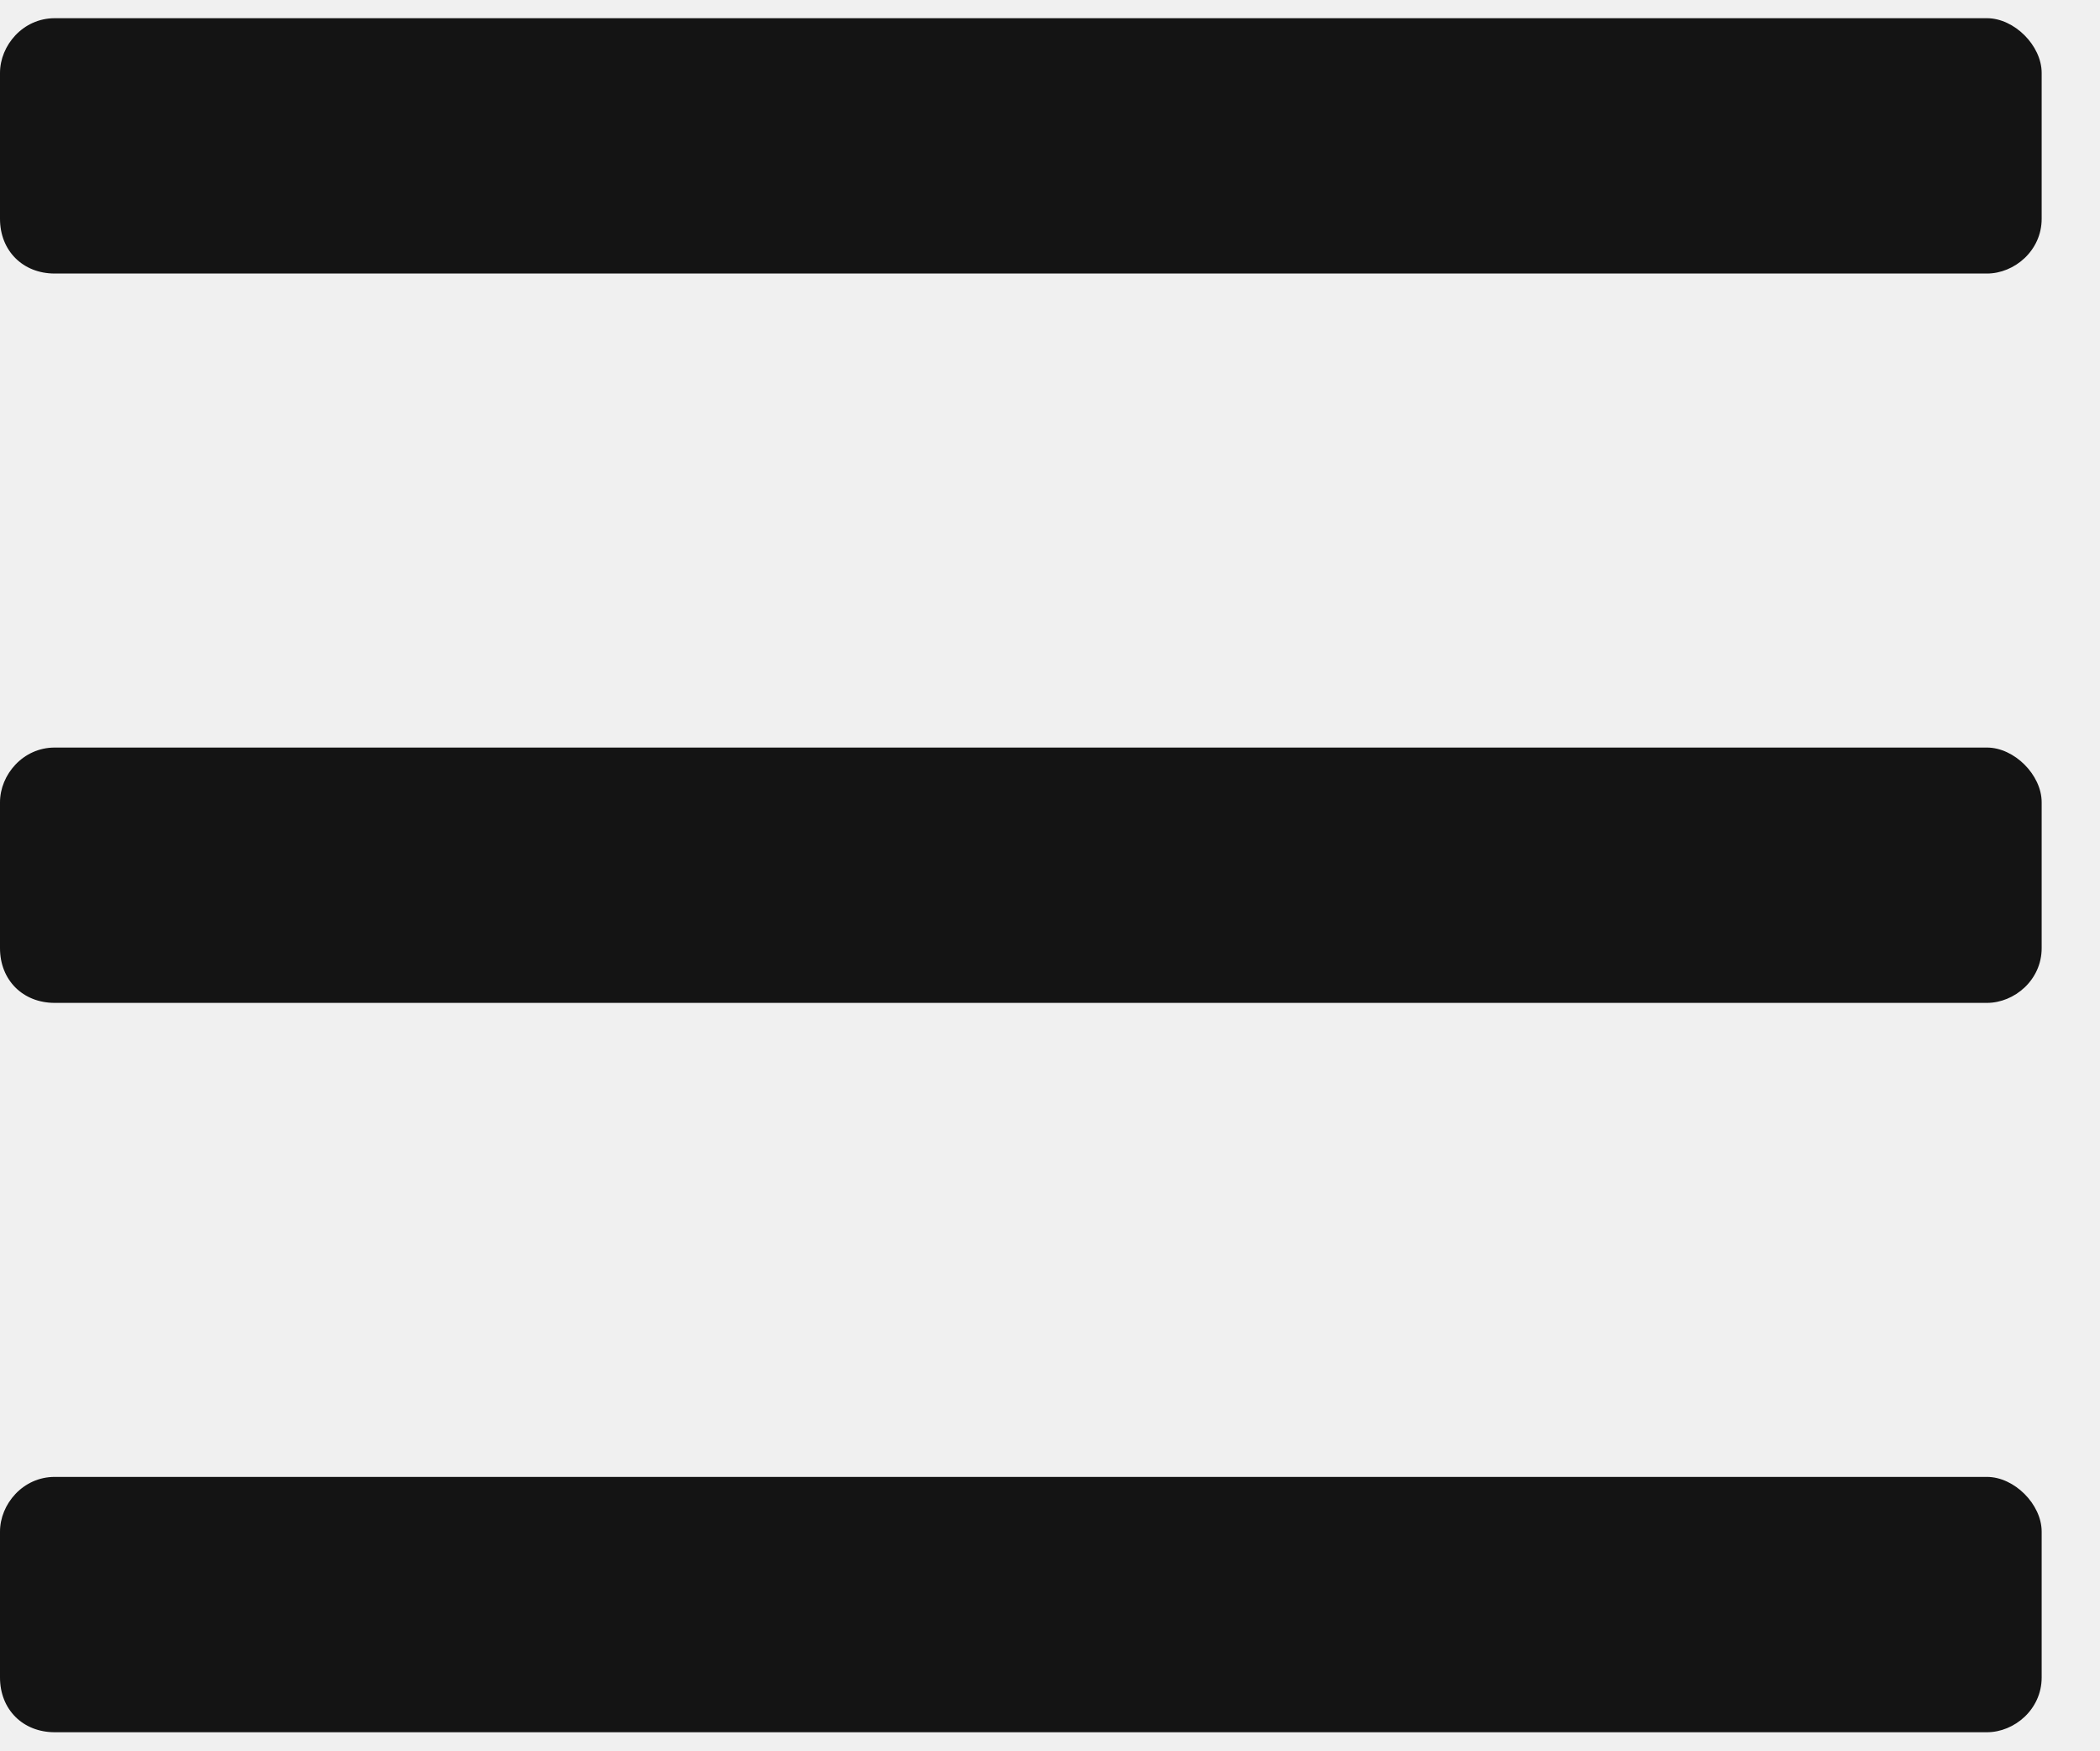
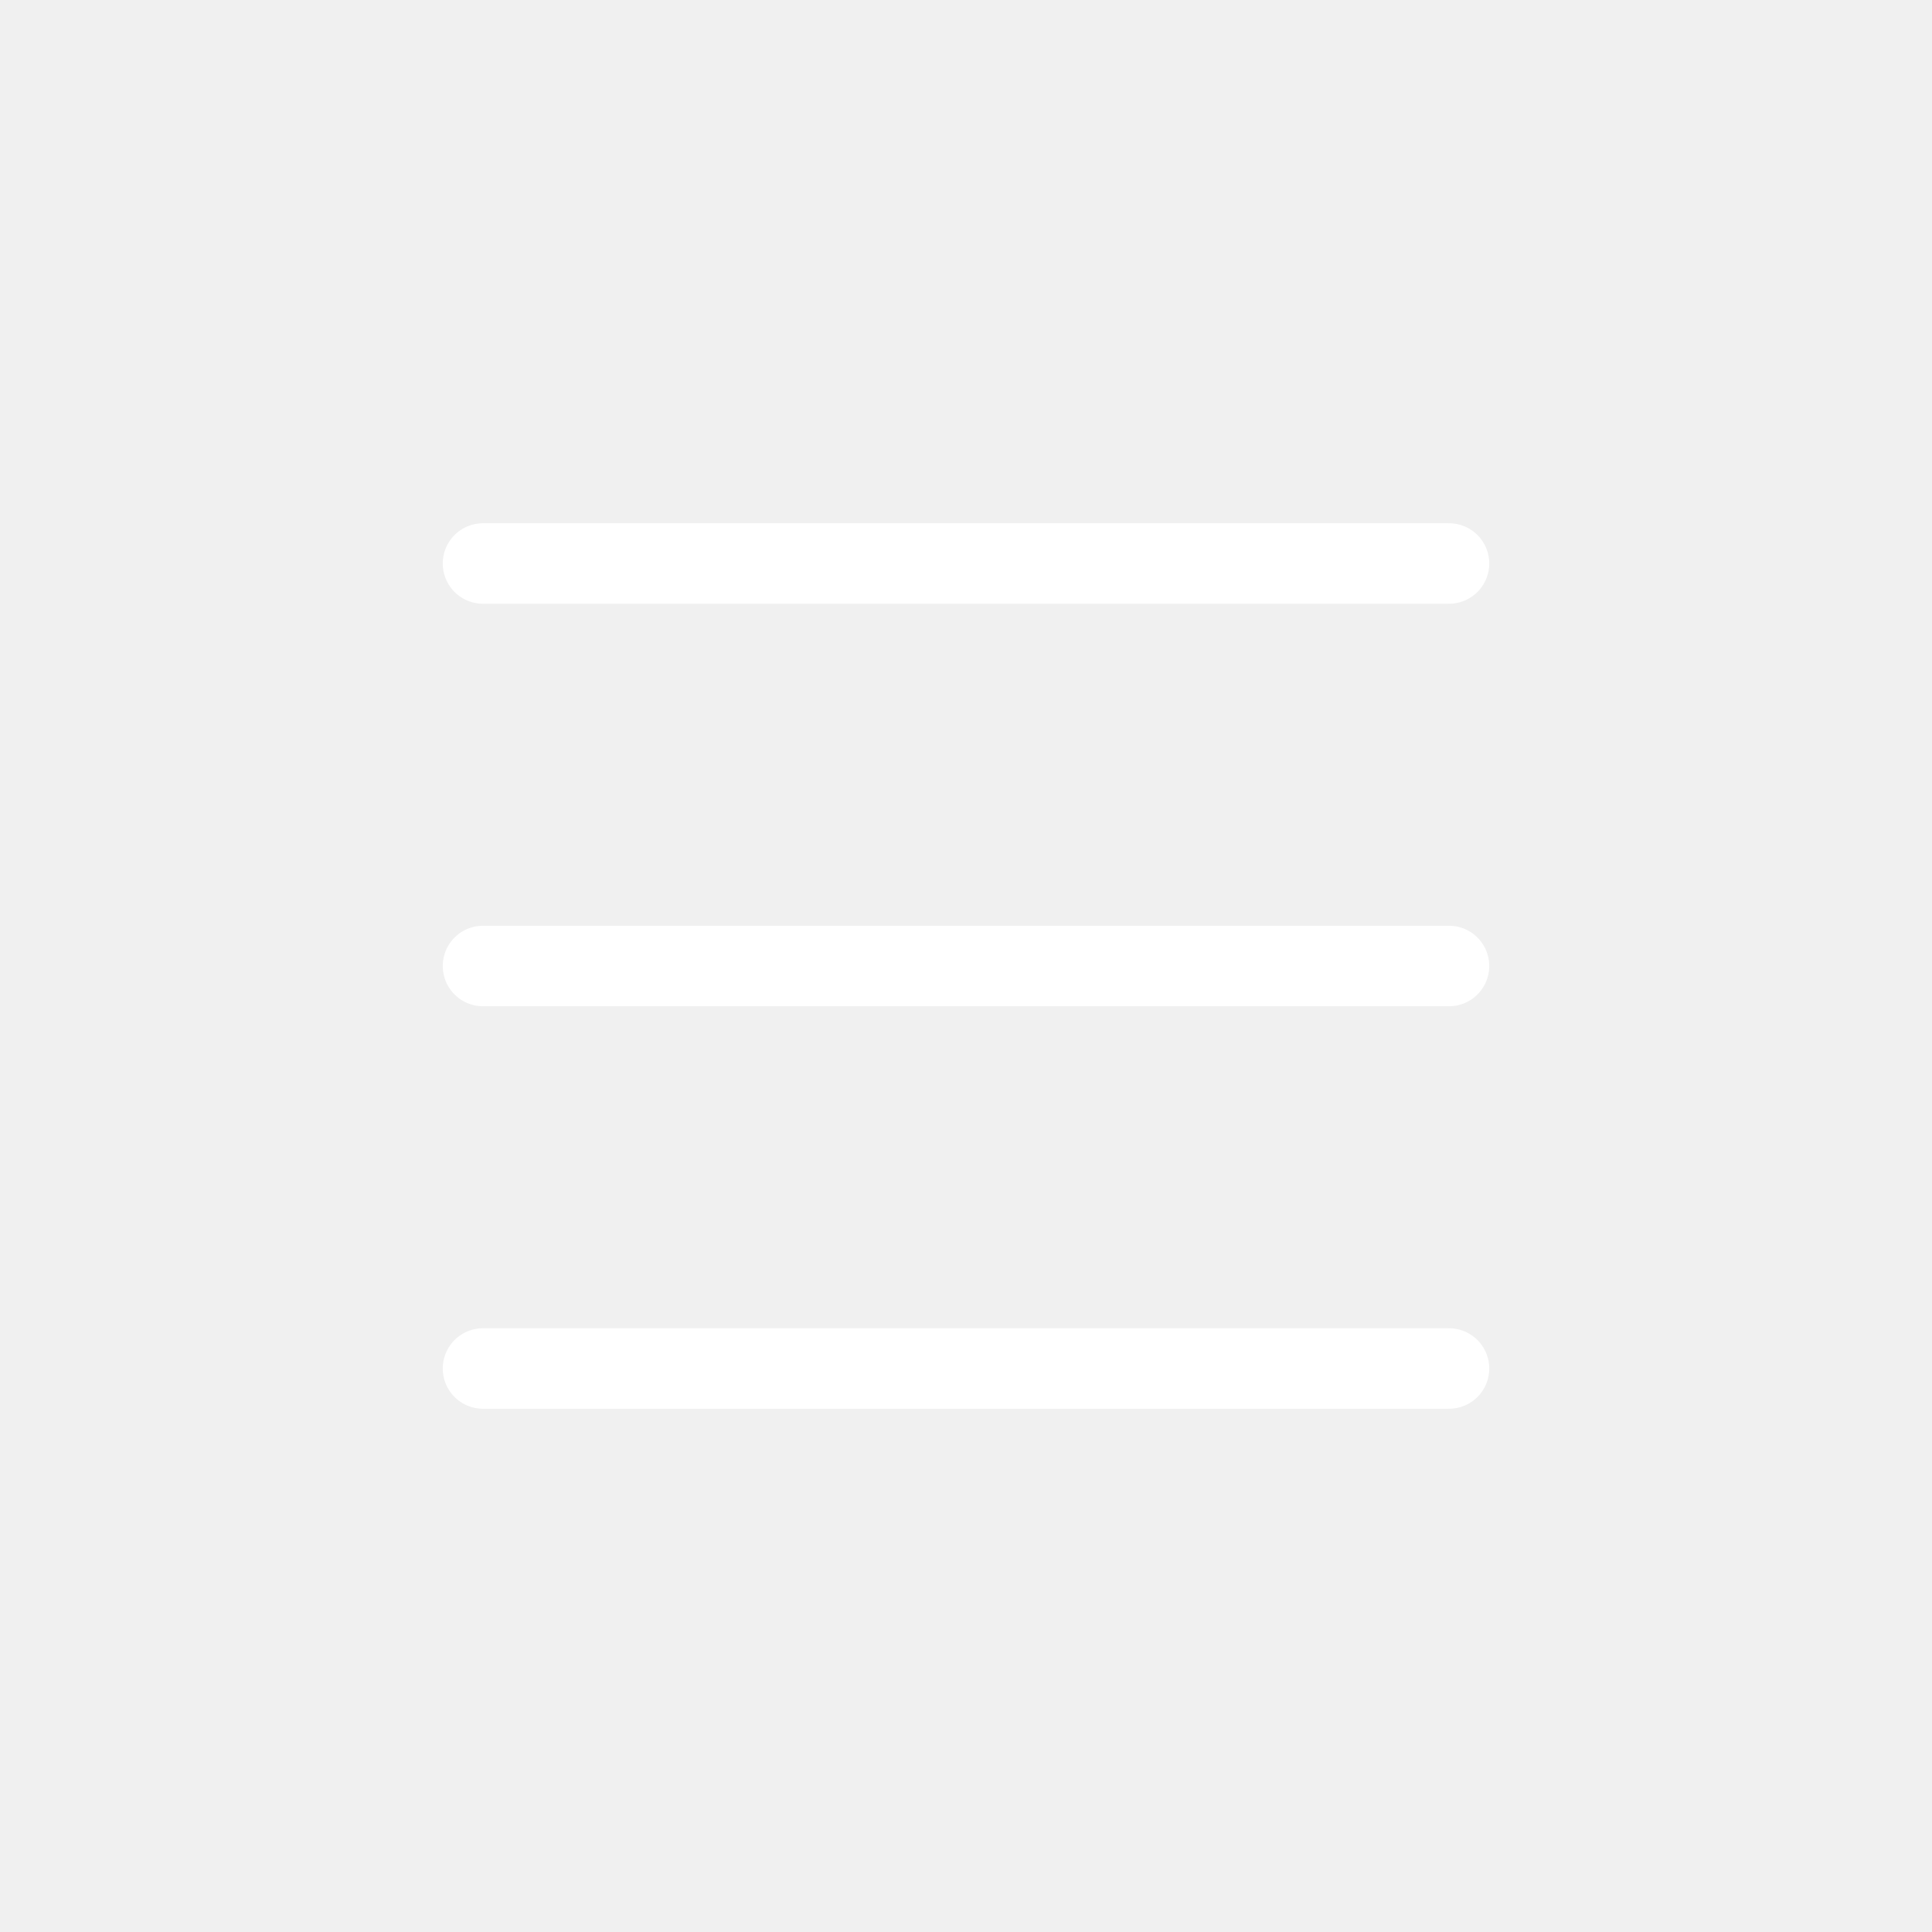
- <svg xmlns="http://www.w3.org/2000/svg" width="18" height="15" viewBox="0 0 18 15" fill="none">
-   <path d="M17.031 2.344C17.266 2.344 17.5 2.148 17.5 1.875V0.625C17.5 0.391 17.266 0.156 17.031 0.156H0.469C0.195 0.156 0 0.391 0 0.625V1.875C0 2.148 0.195 2.344 0.469 2.344H17.031ZM17.031 8.594C17.266 8.594 17.5 8.398 17.5 8.125V6.875C17.5 6.641 17.266 6.406 17.031 6.406H0.469C0.195 6.406 0 6.641 0 6.875V8.125C0 8.398 0.195 8.594 0.469 8.594H17.031ZM17.031 14.844C17.266 14.844 17.5 14.648 17.5 14.375V13.125C17.5 12.891 17.266 12.656 17.031 12.656H0.469C0.195 12.656 0 12.891 0 13.125V14.375C0 14.648 0.195 14.844 0.469 14.844H17.031Z" fill="#141414" />
+ <svg xmlns="http://www.w3.org/2000/svg" width="24" height="24" viewBox="0 0 24 24" fill="none">
+   <path d="M6 7H18" stroke="white" stroke-linecap="round" />
+   <path d="M6 12H18" stroke="white" stroke-linecap="round" />
+   <path d="M6 17H18" stroke="white" stroke-linecap="round" />
</svg>
